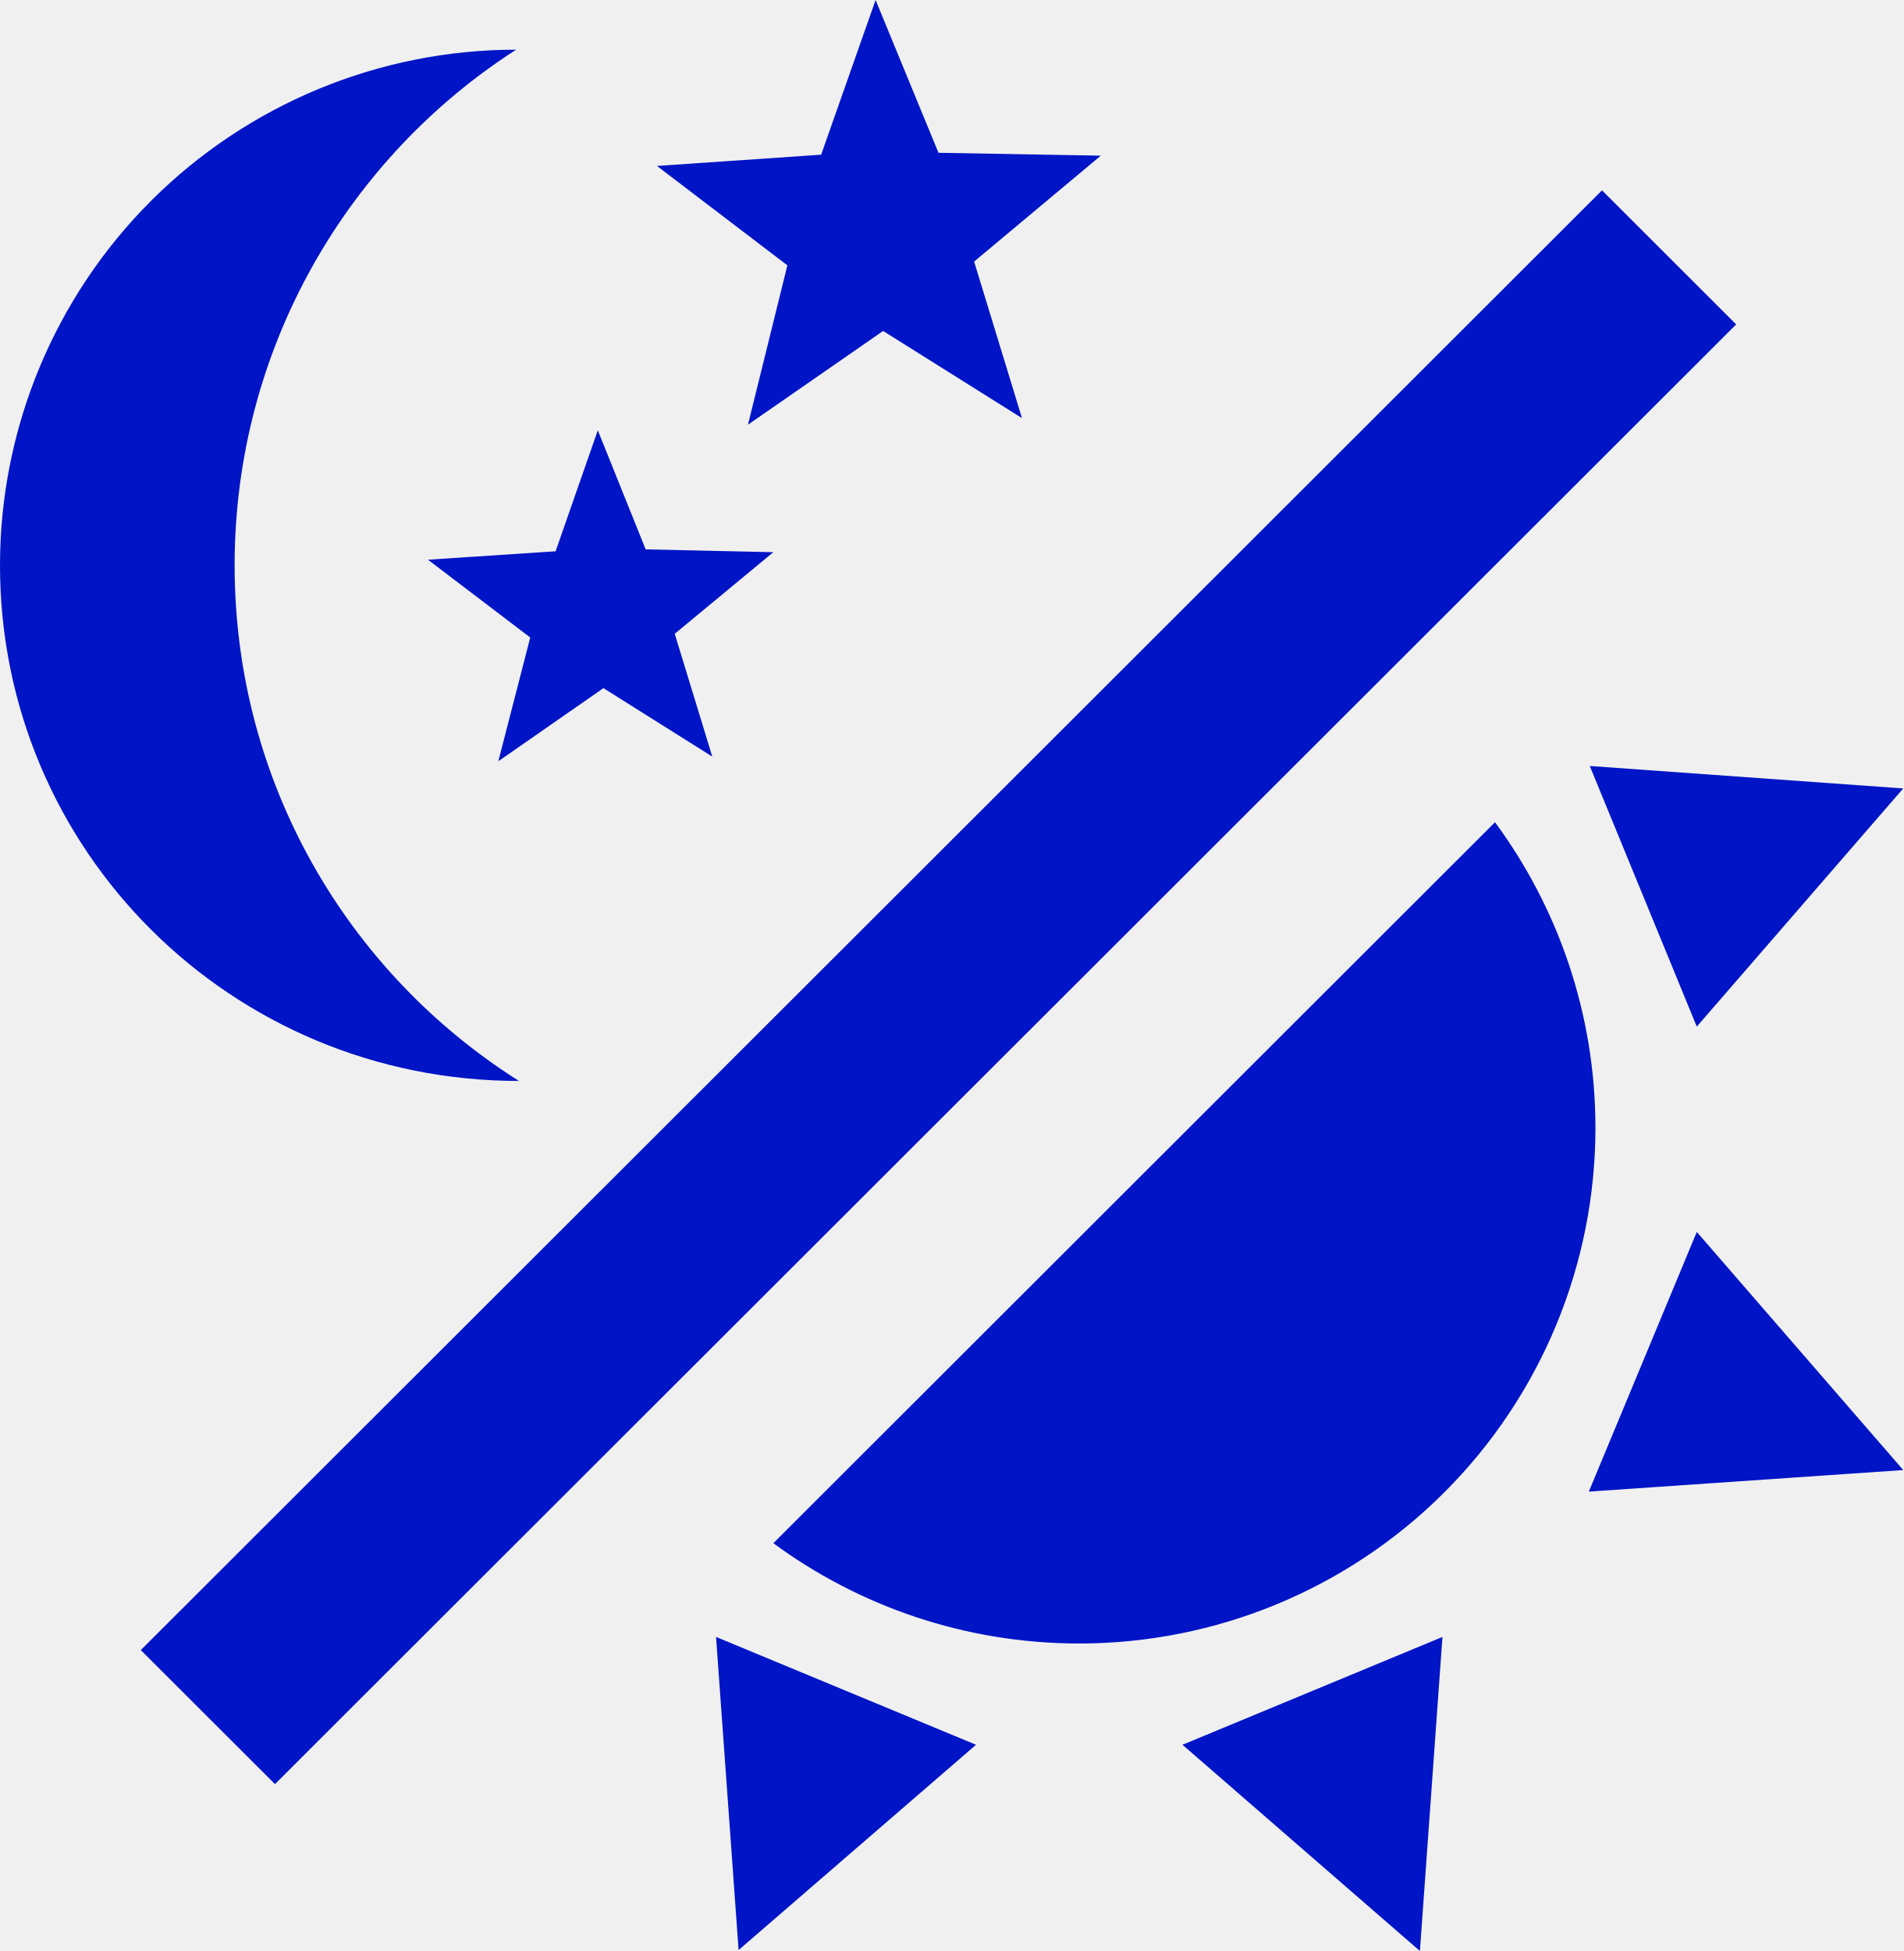
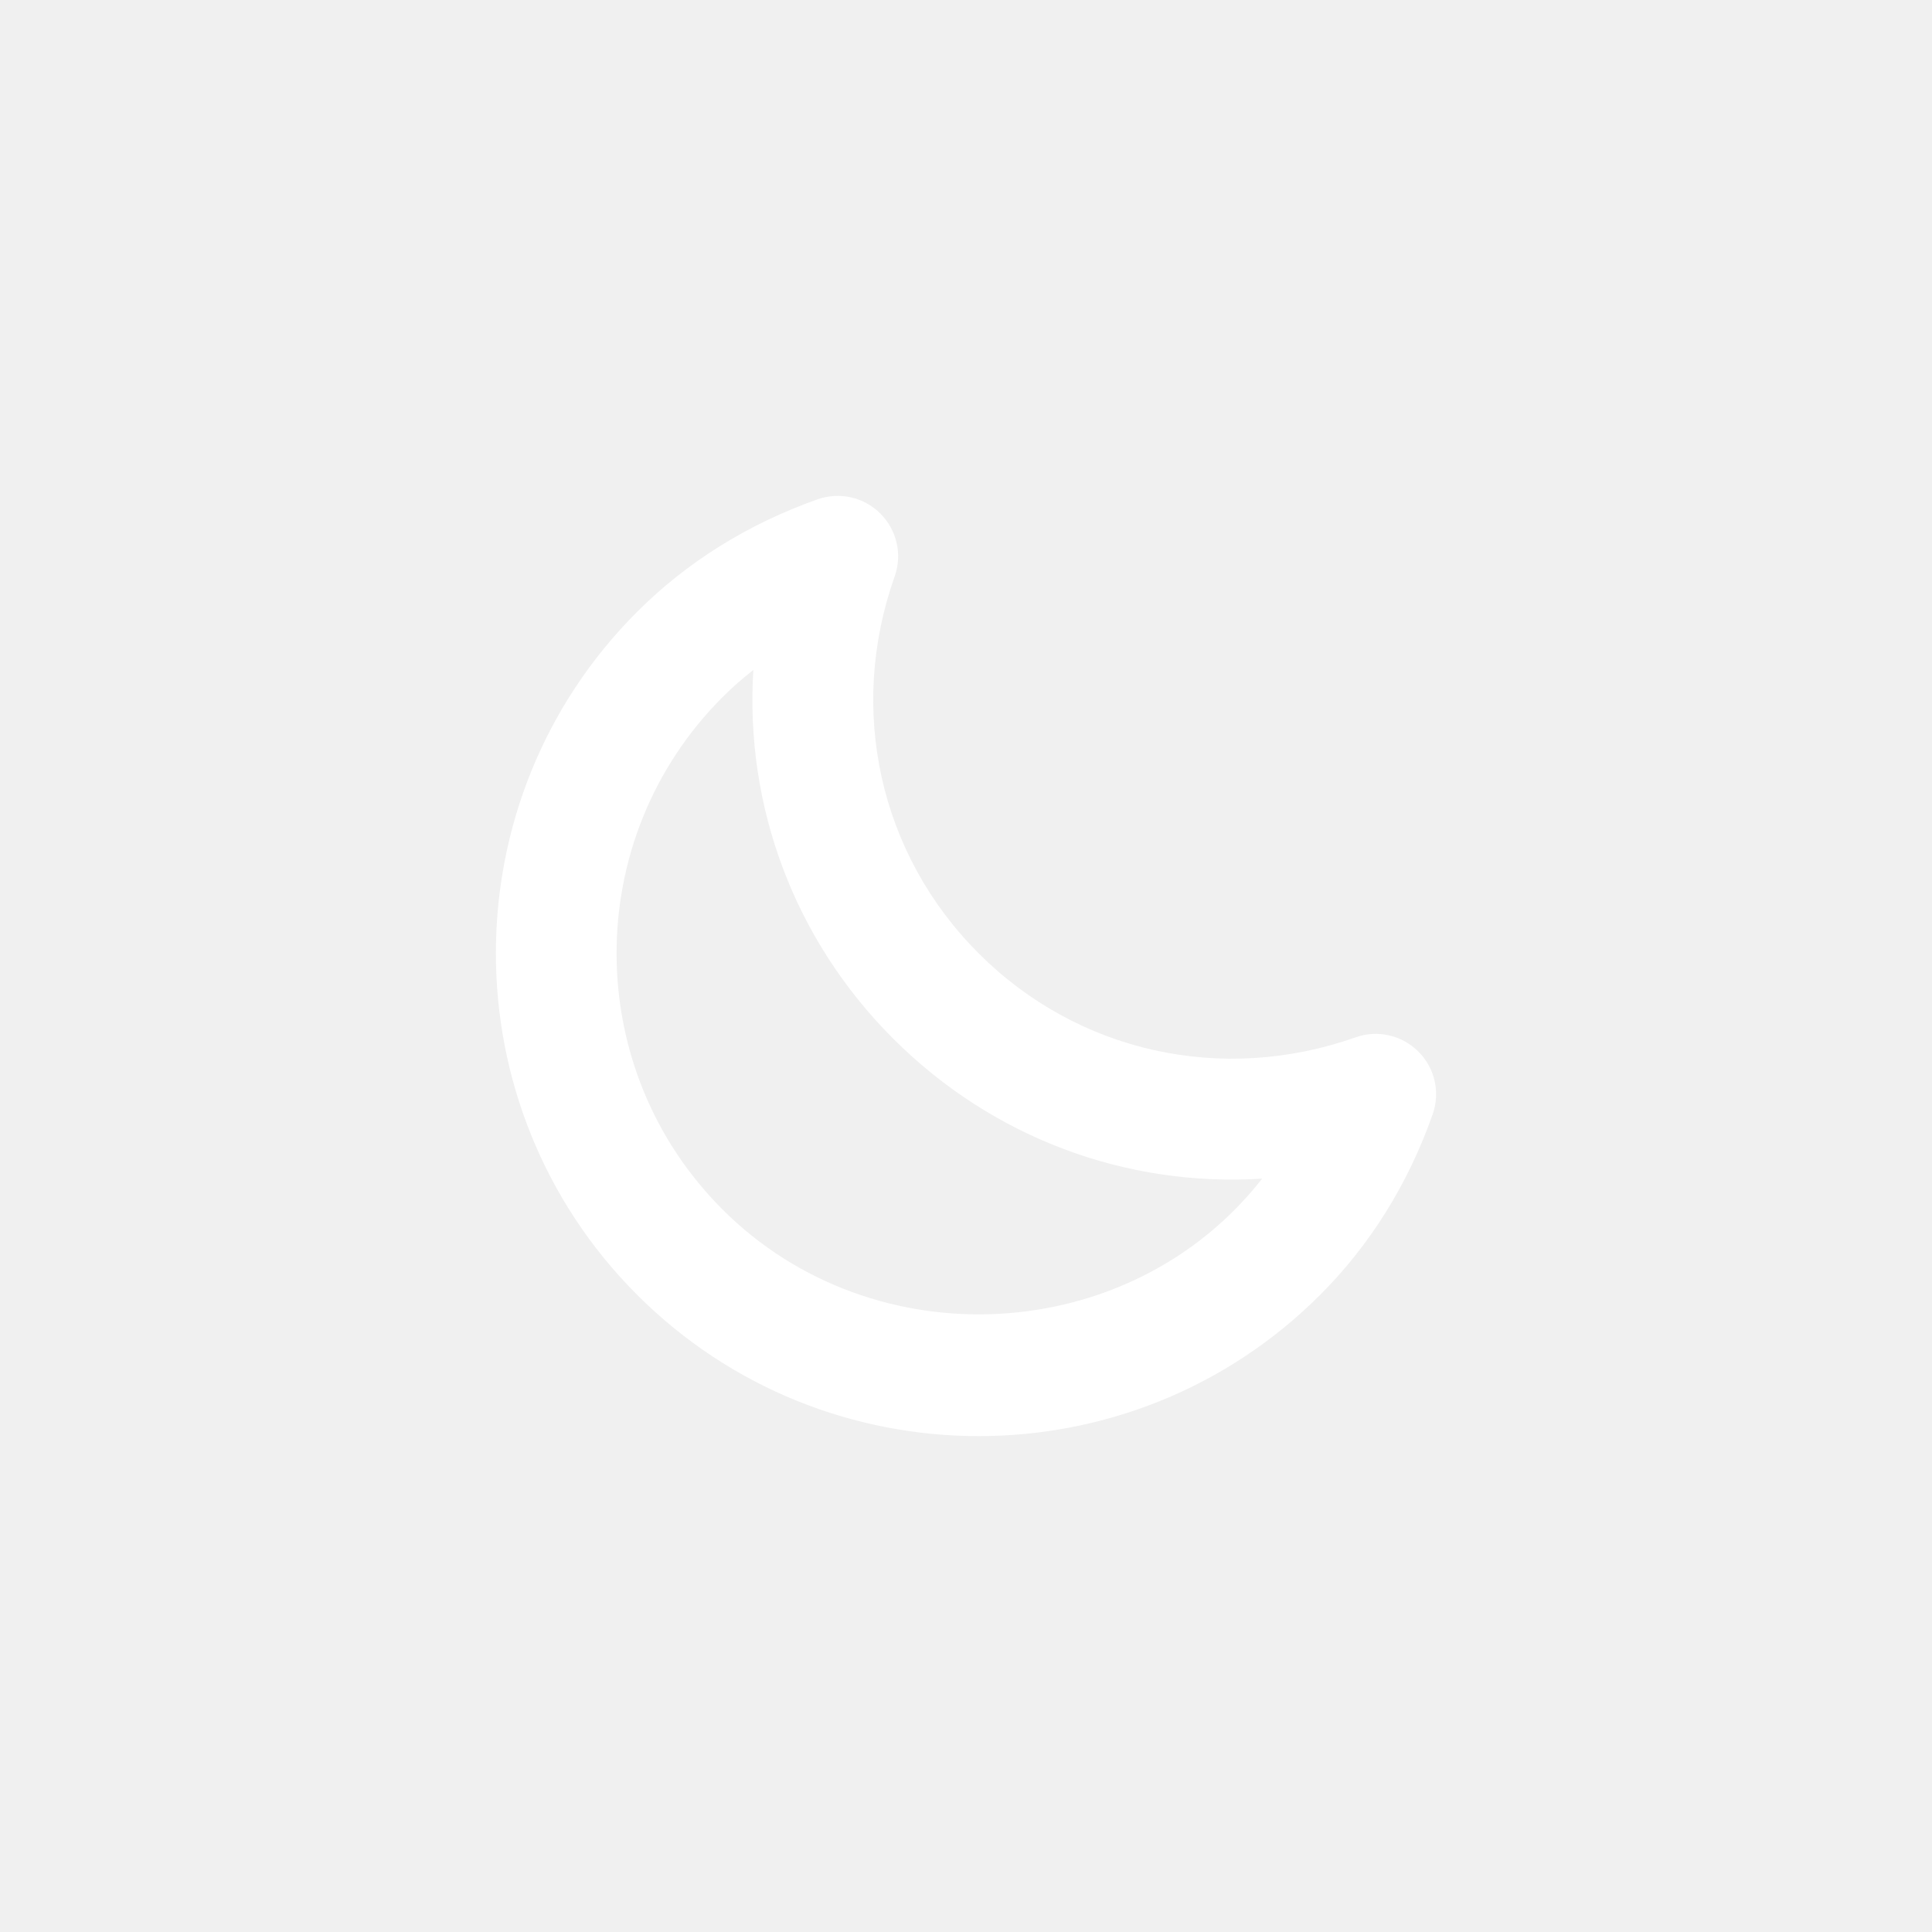
- <svg xmlns="http://www.w3.org/2000/svg" width="40" height="41" viewBox="0 0 40 41" fill="none">
-   <g clip-path="url(#clip0_2_11)">
-     <path d="M10.848 1.044C7.318 3.31 4.931 7.309 4.931 11.88C4.931 16.451 7.318 20.451 10.907 22.716C4.852 22.716 0 17.87 0 11.88C0 9.006 1.143 6.25 3.177 4.218C5.212 2.186 7.971 1.044 10.848 1.044Z" fill="#0115C6" />
-     <path d="M14.97 15.9L12.682 14.461L10.473 15.998L11.144 13.397L8.994 11.762L11.677 11.585L12.564 9.043L13.57 11.545L16.253 11.604L14.181 13.319L14.97 15.9Z" fill="#0115C6" />
-     <path d="M21.479 8.787L18.56 6.955L15.72 8.925L16.548 5.576L13.807 3.487L17.258 3.251L18.402 0L19.724 3.211L23.136 3.271L20.473 5.497L21.479 8.787Z" fill="#0115C6" />
-     <path d="M33.669 4L36.489 6.817L5.779 37.493L2.959 34.676L33.669 4Z" fill="#0115C6" />
-     <path d="M33.531 23.702C33.531 26.576 32.388 29.332 30.353 31.364C28.319 33.396 25.559 34.538 22.682 34.538C20.276 34.538 18.047 33.75 16.253 32.43L31.42 17.279C32.742 19.072 33.531 21.298 33.531 23.702Z" fill="#0115C6" />
-     <path d="M33.392 31.346L35.661 25.889L40 30.893L33.392 31.346Z" fill="#0115C6" />
-     <path d="M35.661 21.574L33.412 16.097L40 16.569L35.661 21.574Z" fill="#0115C6" />
-     <path d="M24.852 36.666L30.316 34.4L29.842 41L24.852 36.666Z" fill="#0115C6" />
-     <path d="M15.049 34.4L20.513 36.666L15.523 40.98L15.049 34.4Z" fill="#0115C6" />
-   </g>
-   <defs>
-     <clipPath id="clip0_2_11">
-       <rect width="40" height="41" fill="white" />
-     </clipPath>
-   </defs>
+ <svg xmlns="http://www.w3.org/2000/svg" enable-background="new 0 0 40 40" height="40px" id="Layer_1" version="1.1" viewBox="0 0 512 512" width="40px" xml:space="preserve">
+   <path d="M349.852,343.15c-49.875,49.916-131.083,49.916-181,0c-49.916-49.918-49.916-131.125,0-181.021  c13.209-13.187,29.312-23.25,47.832-29.812c5.834-2.042,12.293-0.562,16.625,3.792c4.376,4.375,5.855,10.833,3.793,16.625  c-12.542,35.375-4,73.666,22.25,99.917c26.209,26.228,64.5,34.75,99.916,22.25c5.792-2.062,12.271-0.582,16.625,3.793  c4.376,4.332,5.834,10.812,3.771,16.625C373.143,313.838,363.06,329.941,349.852,343.15z M191.477,184.754  c-37.438,37.438-37.438,98.354,0,135.771c40,40.021,108.125,36.416,143-8.168c-35.959,2.25-71.375-10.729-97.75-37.084  c-26.375-26.354-39.333-61.771-37.084-97.729C196.769,179.796,194.039,182.192,191.477,184.754z" fill="#FFFFFF" />
</svg>
